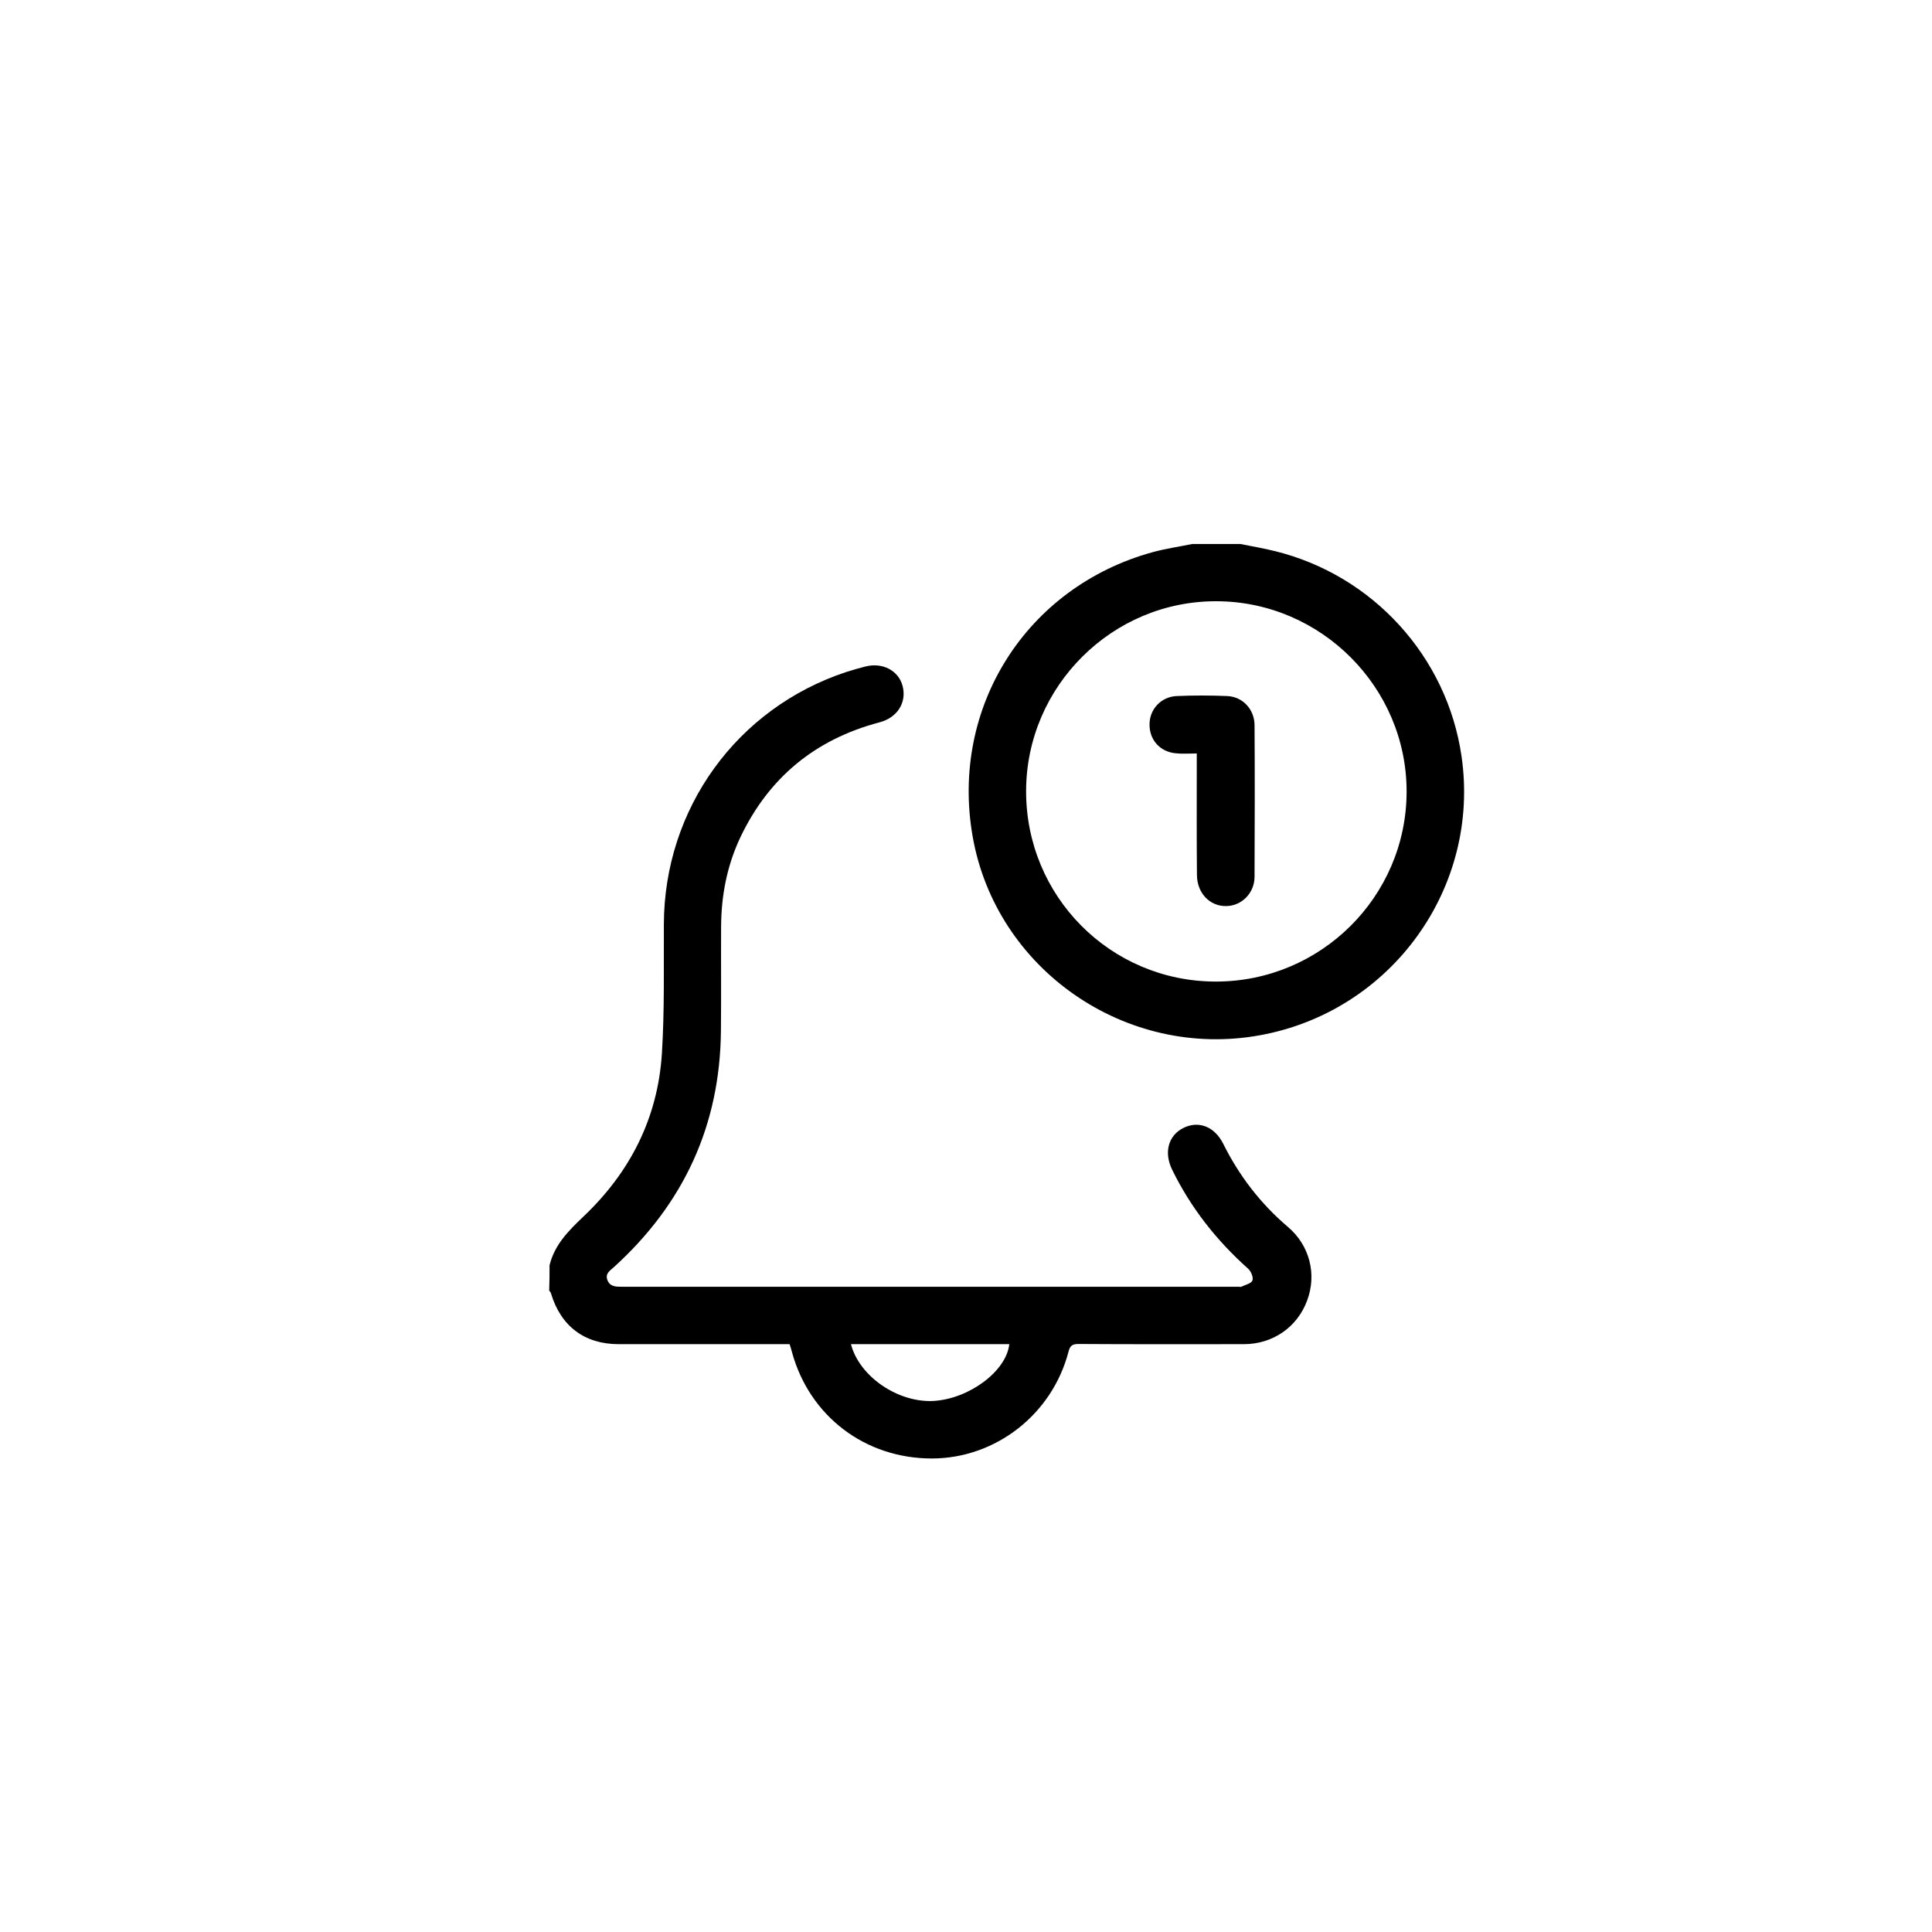
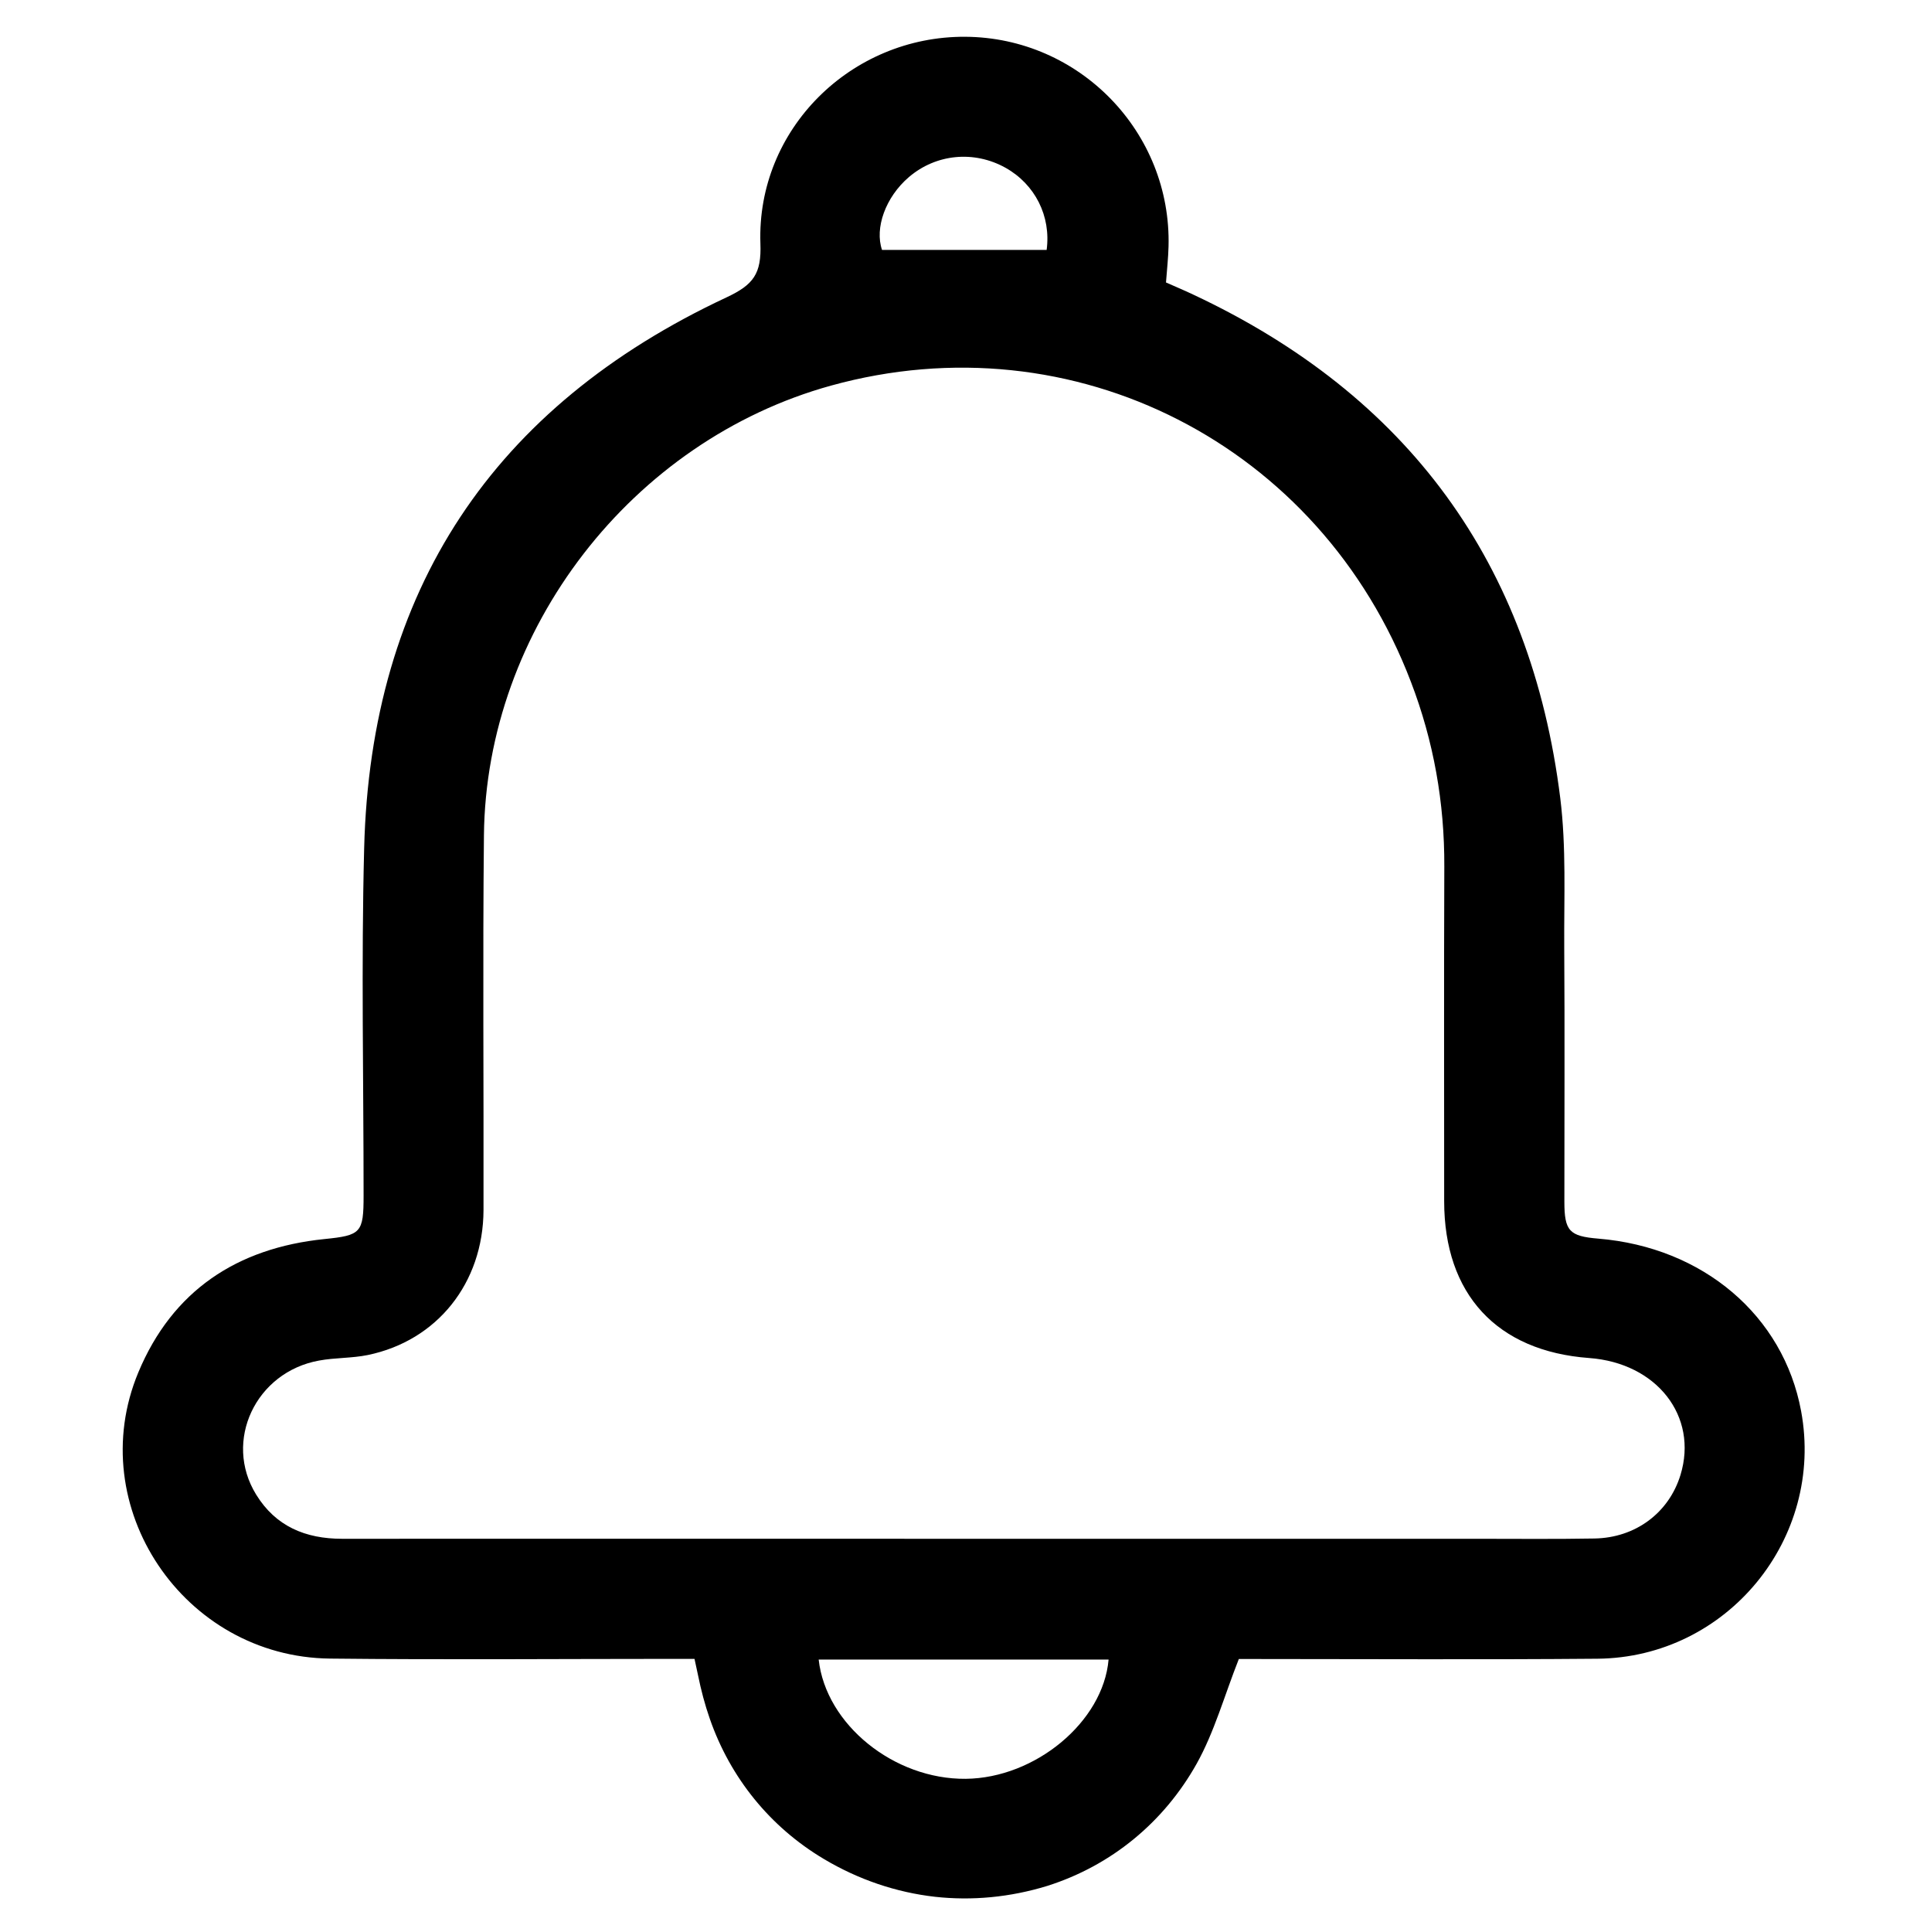
- <svg xmlns="http://www.w3.org/2000/svg" version="1.1" id="Capa_1" x="0px" y="0px" viewBox="0 0 1080 1080" style="enable-background:new 0 0 1080 1080;" xml:space="preserve">
-   <g>
-     <path d="M307.2,707.3c2.8-11.5,10.6-19.3,18.9-27.2c26.1-24.7,41.6-55.1,43.9-91.1c1.5-24,1-48.2,1.1-72.3   c0.2-64.7,40.8-120.9,102.1-141.1c3.5-1.1,7-2.1,10.5-3c9.7-2.5,18.7,2.3,20.9,11c2.3,9.2-3,17.6-13,20.2   c-35.9,9.5-61.9,30.9-77.8,64.4c-7.4,15.7-10.6,32.4-10.7,49.7c-0.1,19.5,0.1,38.9-0.1,58.4c-0.5,52.8-20.8,96.6-59.8,132   c-2.2,2-5.1,3.6-3.6,7.4c1.5,3.6,4.7,3.6,8,3.6c114.9,0,229.8,0,344.8,0c0.5,0,1.1,0.2,1.5,0c2.2-1.1,5.6-1.8,6.2-3.5   c0.7-1.7-0.8-5.2-2.4-6.6c-17.7-15.8-32.1-34.1-42.5-55.4c-4.6-9.5-2.2-18.8,6-23.1c8.6-4.5,17.7-1.1,22.6,8.7   c8.9,17.9,20.9,33.5,36.2,46.5c12.1,10.3,16.2,26.4,10.7,41.1c-5.5,14.9-19.2,24.4-35.4,24.4c-30.8,0-61.5,0.1-92.3-0.1   c-3.3,0-4.8,0.7-5.7,4.3c-9.1,35-40.7,59.6-76.2,59.7c-37.4,0.1-68.6-23.6-78.4-59.5c-0.3-1.3-0.7-2.5-1.3-4.4c-1.6,0-3.4,0-5.2,0   c-30.1,0-60.2,0-90.3,0c-19.1,0-32.4-10-37.9-28.4c-0.2-0.6-0.6-1.1-1-1.6C307.2,716.6,307.2,712,307.2,707.3z M475.7,751.4   c4.7,18.3,26.8,33.1,46.7,31.7c19.8-1.4,40.2-16.8,41.8-31.7C534.8,751.4,505.4,751.4,475.7,751.4z" />
-     <path d="M693.4,304.1c6.5,1.3,13,2.4,19.4,4c54.7,13.5,96.1,59,104.2,114.6c10.7,73.5-39.1,142.6-112.6,156   c-74.9,13.7-147.7-36.7-160.7-111.2c-12.6-72,29.9-139.3,100.5-158.8c7.3-2,14.9-3.1,22.3-4.6C675.5,304.1,684.5,304.1,693.4,304.1   z M679.5,548.7c58.8,0.1,106.7-47.5,106.8-106.1c0.1-58.3-47.8-106.3-106.1-106.5c-58.4-0.3-106.4,47.5-106.6,105.9   C573.4,500.9,620.6,548.6,679.5,548.7z" />
-     <path d="M669,421.2c-4.5,0-8.1,0.3-11.7-0.1c-8.9-0.8-14.9-7.6-14.7-16.4c0.1-8.3,6.5-15.2,15.1-15.6c9.5-0.4,19-0.4,28.4,0   c8.6,0.4,15.1,7.4,15.2,16.2c0.2,28.3,0.1,56.5,0,84.8c0,9.2-7.3,16.4-16,16.4c-9,0.1-16.1-7.2-16.2-17.3   c-0.2-20.5-0.1-40.9-0.1-61.4C669,426,669,424,669,421.2z" />
-   </g>
+ <svg xmlns="http://www.w3.org/2000/svg" version="1.1" id="Capa_1" x="0px" y="0px" viewBox="0 0 1362.6 1365.9" style="enable-background:new 0 0 1362.6 1365.9;" xml:space="preserve">
+   <path d="M661.1,1341c-27.3-3.1-54-12.1-78.5-26.7c-38-22.6-66.2-57.4-80.7-99.2c-3.5-10-6.2-20.3-8.3-30.7  c-0.7-3.3-1.4-6.7-2.5-11.6c-4.4,0-9,0-13.5,0c-81.4,0-162.8,0.7-244.2-0.2c-103.6-1.1-175.1-107.5-135.6-202.3  c24.1-57.8,69.8-88,131.6-94.3c25.9-2.6,27.7-4.4,27.7-30.7c0-81.8-1.7-163.7,0.4-245.5c4.6-182.4,91.3-312.4,256.1-389.5  c19.3-9,24.9-16.8,24.1-38.1c-2.8-80.7,64-146.7,144.9-146.2c80.8,0.5,145.8,67.5,143.7,148.2c-0.2,8.1-1.1,16.2-1.8,25.5  c6,2.7,12.6,5.4,19.1,8.5c151.8,71.1,239,189.8,259.7,356.1c4.3,34.7,2.6,70.1,2.8,105.2c0.4,60,0.1,120,0.1,180  c0,20.8,3.5,24.5,24,26.2c74.1,6.1,130.9,54.4,143.4,121.9c16.7,90-52.2,174.3-144.1,175.1c-81,0.7-162,0.2-242.9,0.2  c-4.7,0-9.3,0-10.6,0c-10.3,26.1-17.3,51.6-29.8,74c-23.2,41.4-60.3,72-105.6,86.4C714.2,1341.4,687.3,1343.9,661.1,1341z   M680.1,1087.9c121.3,0,242.5,0,363.8,0c27.9,0,55.7,0.3,83.6-0.2c29.1-0.5,52.6-18.2,60.8-44.9c12.7-41.5-16.7-79.2-64.6-82.7  c-65.2-4.8-102.5-45.1-102.5-110.9c0-78.8-0.2-157.7,0.1-236.5c0.2-45.1-7.5-88.6-23.6-130.6c-64-167.8-238.4-256.9-410-209.5  c-140.8,38.9-244.1,172.2-245.5,318.1c-0.9,88.3-0.1,176.5-0.3,264.8c-0.2,51.6-32.8,92.4-81.9,102.5c-11.3,2.3-23.1,1.8-34.4,3.9  c-44.8,8.1-67.8,56.9-44.5,94.7c13.8,22.5,34.9,31.3,60.8,31.3C387.9,1087.8,534,1087.9,680.1,1087.9z M578.9,1173.3  c5.1,46,53.4,84.8,104,84.3c49.2-0.5,97.2-40.3,101-84.3C715.9,1173.3,647.9,1173.3,578.9,1173.3z M740.1,176.7  c3.2-23.9-8.2-46.4-29.1-58.1c-22.3-12.4-49.1-9.8-68.3,6.6c-16.6,14.2-24.3,36.1-19,51.5C662.6,176.7,701,176.7,740.1,176.7z" />
</svg>
